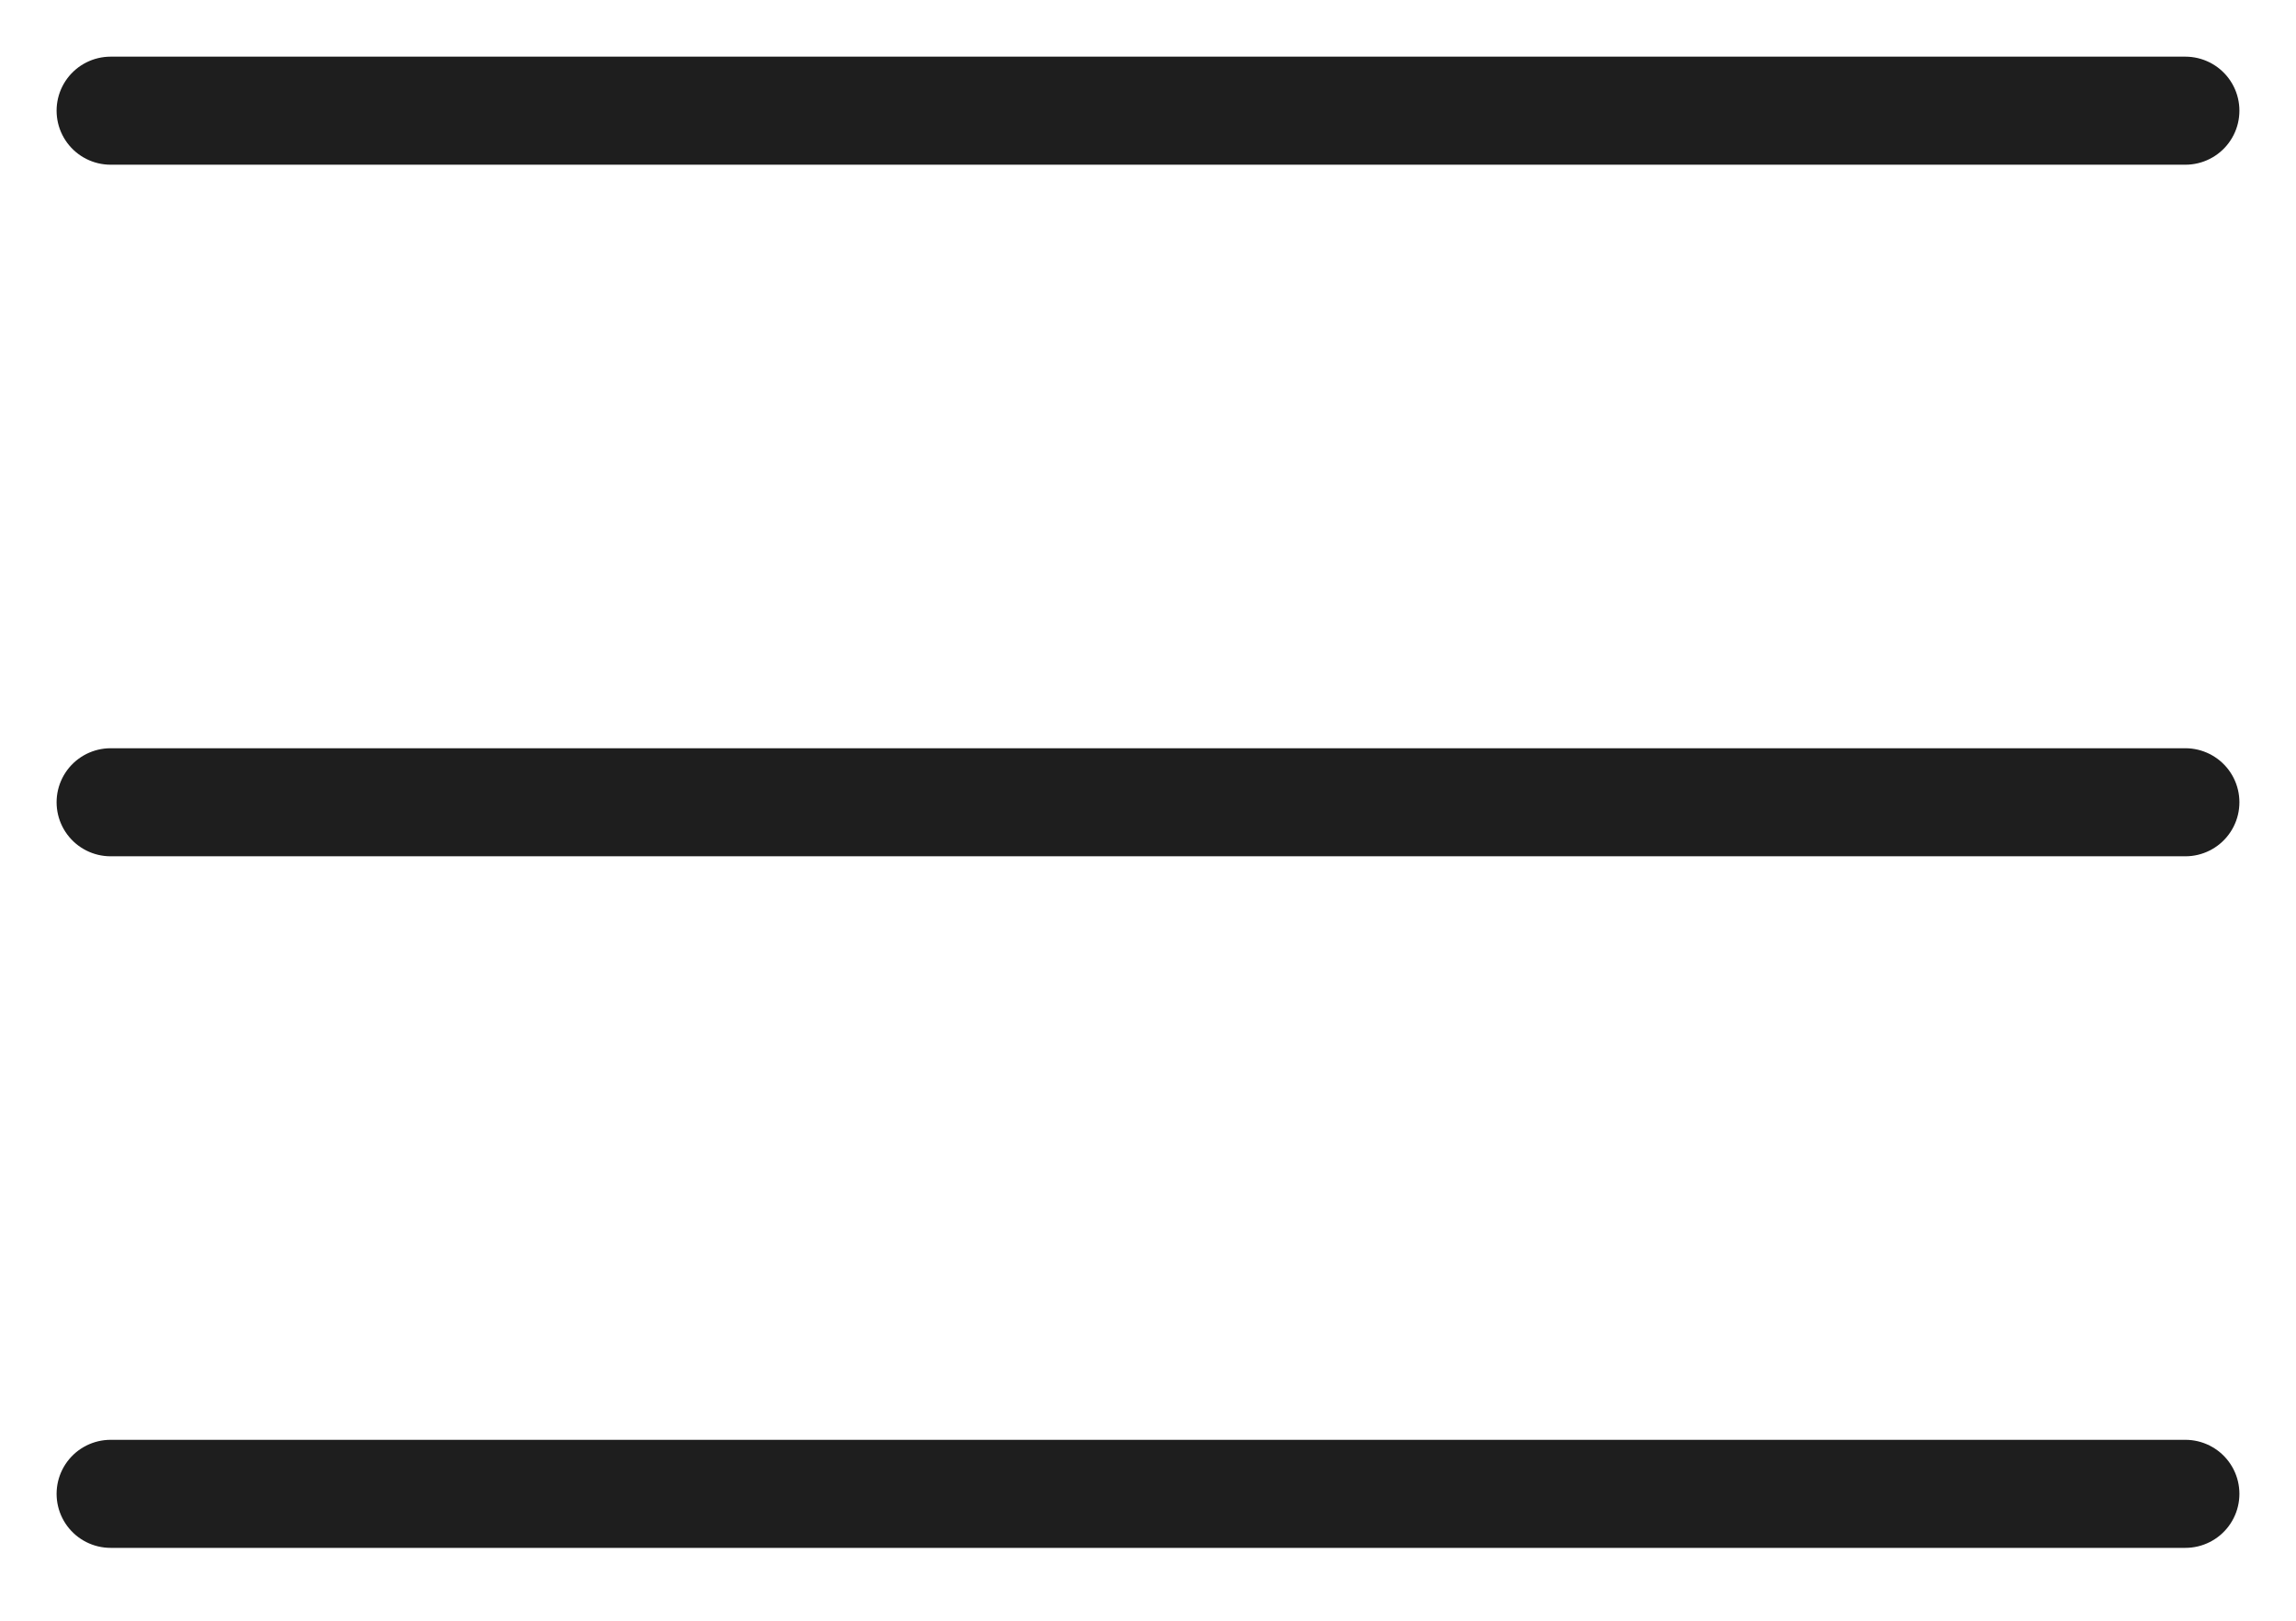
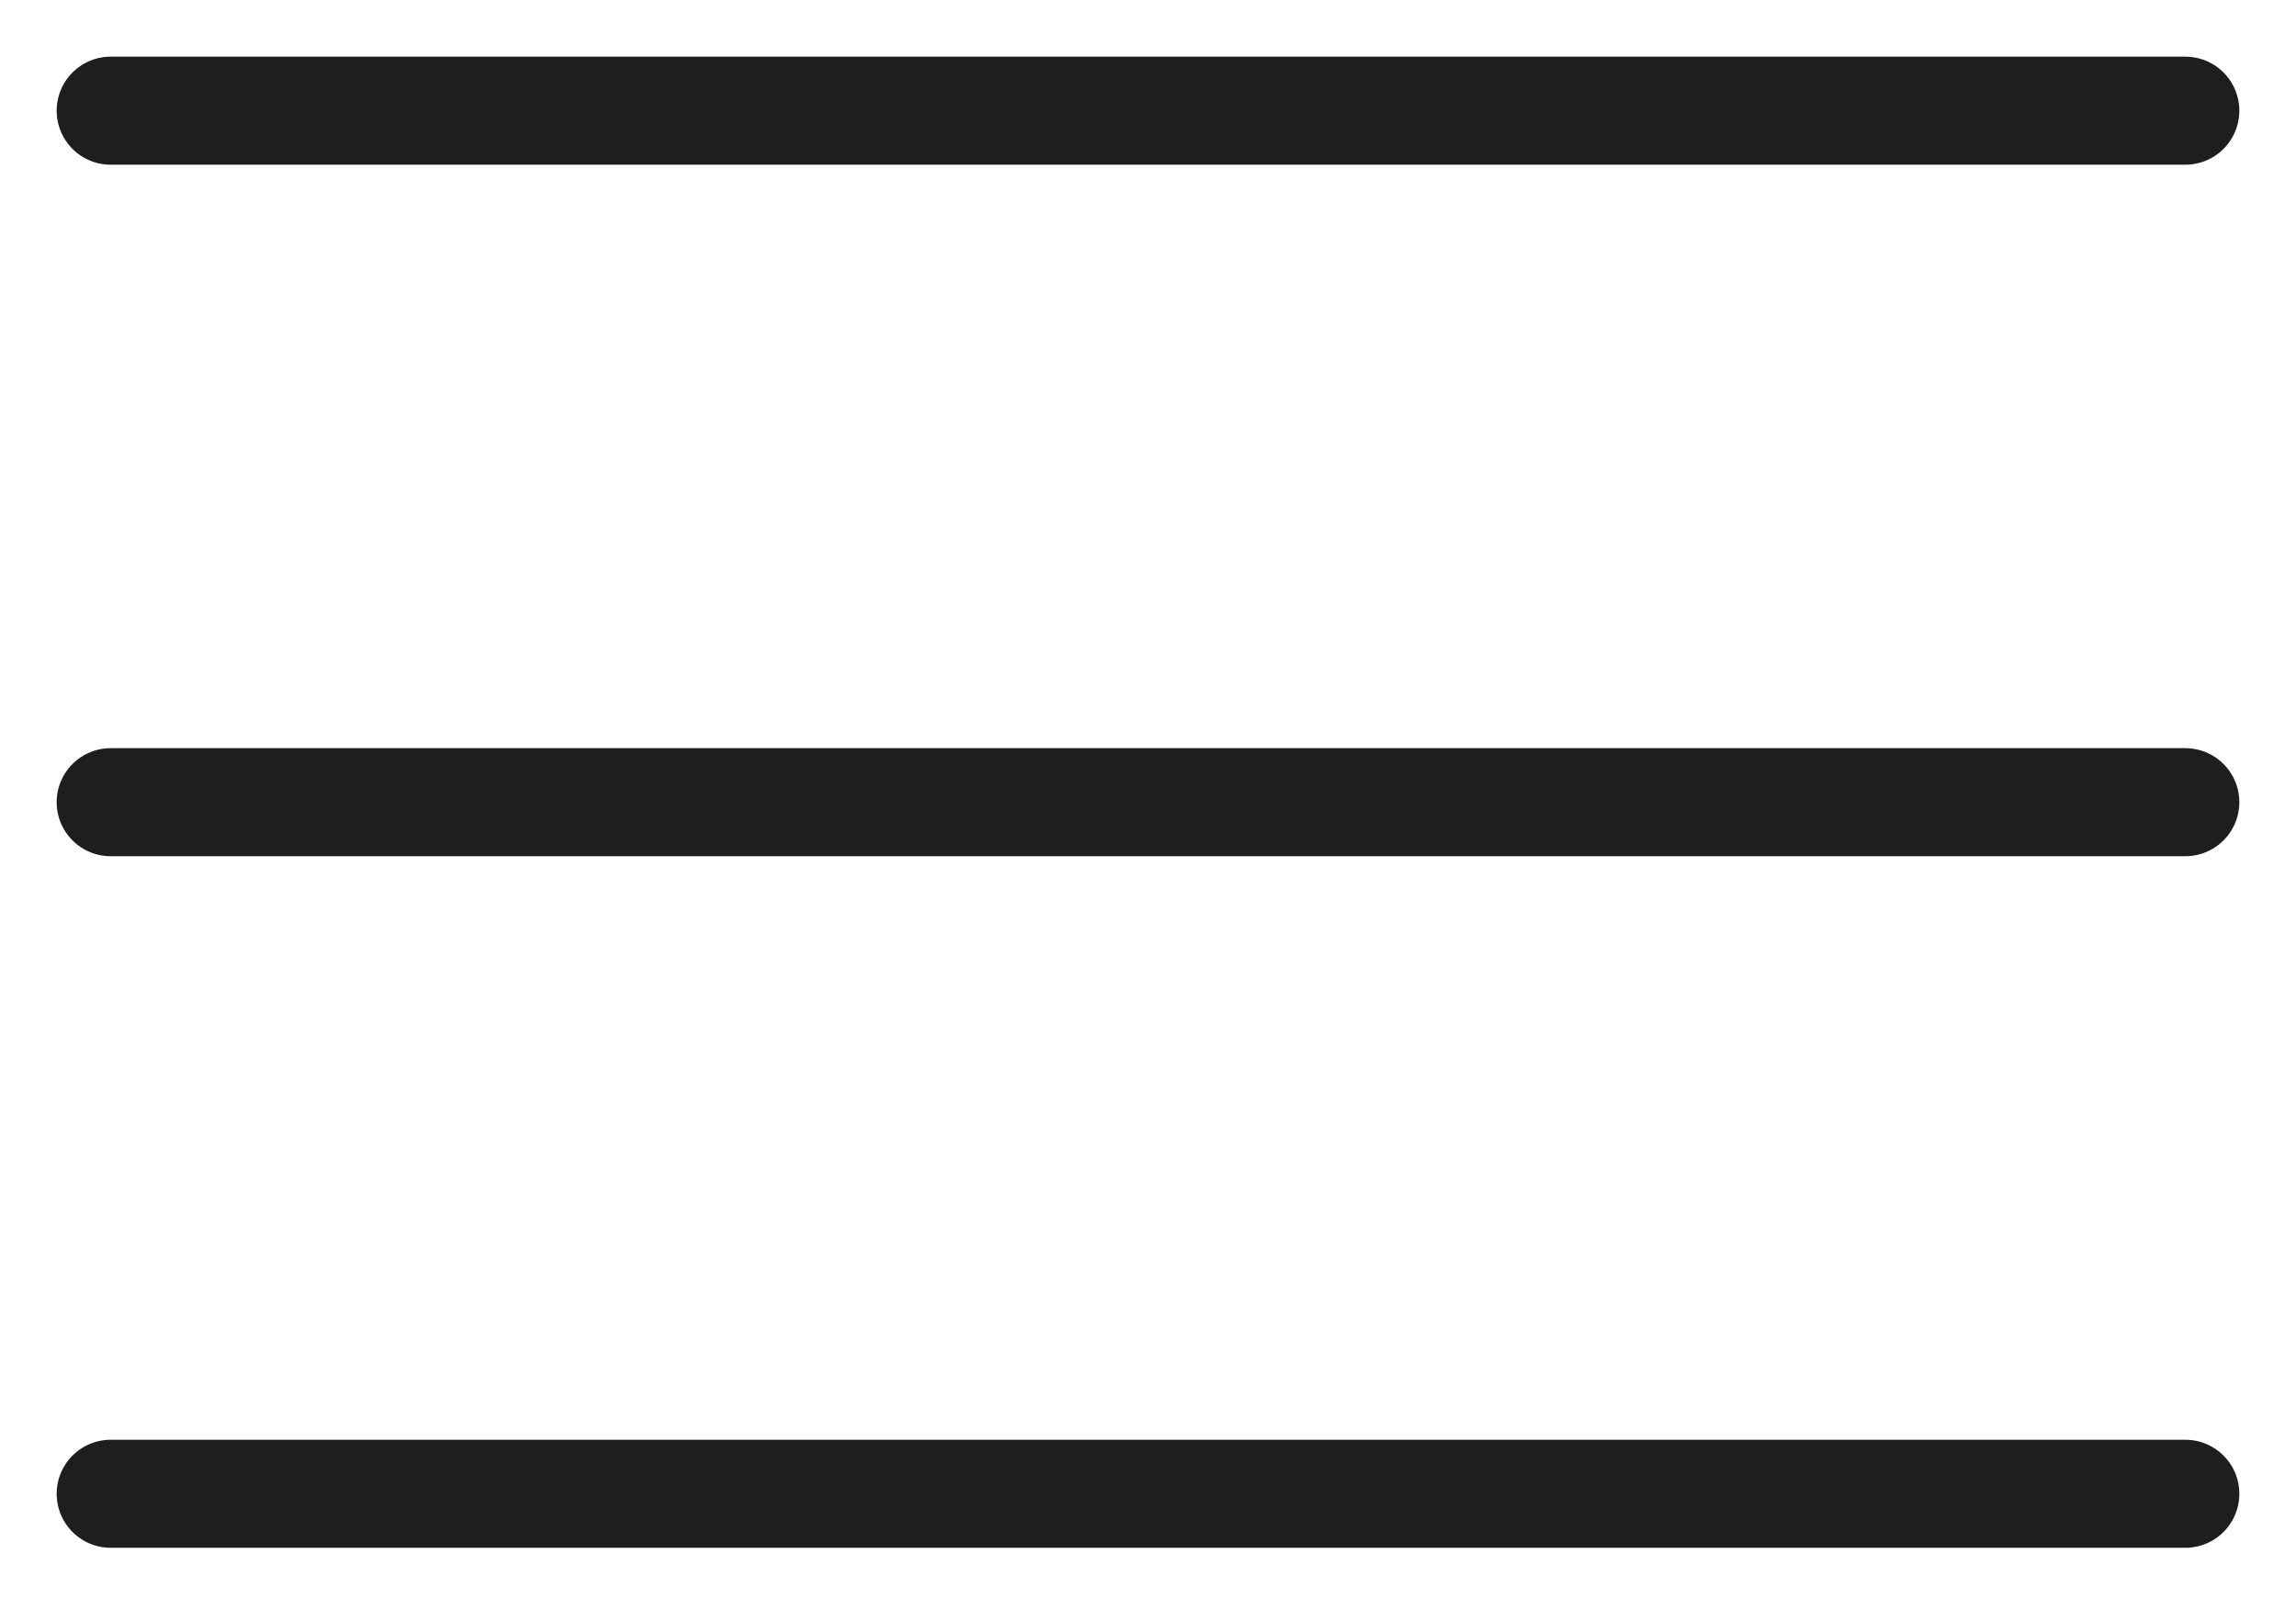
<svg xmlns="http://www.w3.org/2000/svg" width="34" height="24" viewBox="0 0 34 24" fill="none">
-   <path d="M1.638 11.88H32.362M1.638 1.639H32.362M1.638 22.121H32.362" stroke="#1E1E1E" stroke-width="1.6" stroke-linecap="round" stroke-linejoin="round" />
+   <path d="M1.639 11.879H32.361M1.639 1.639H32.361M1.639 22.12H32.361" stroke="#1E1E1E" stroke-width="1.6" stroke-linecap="round" stroke-linejoin="round" />
</svg>
